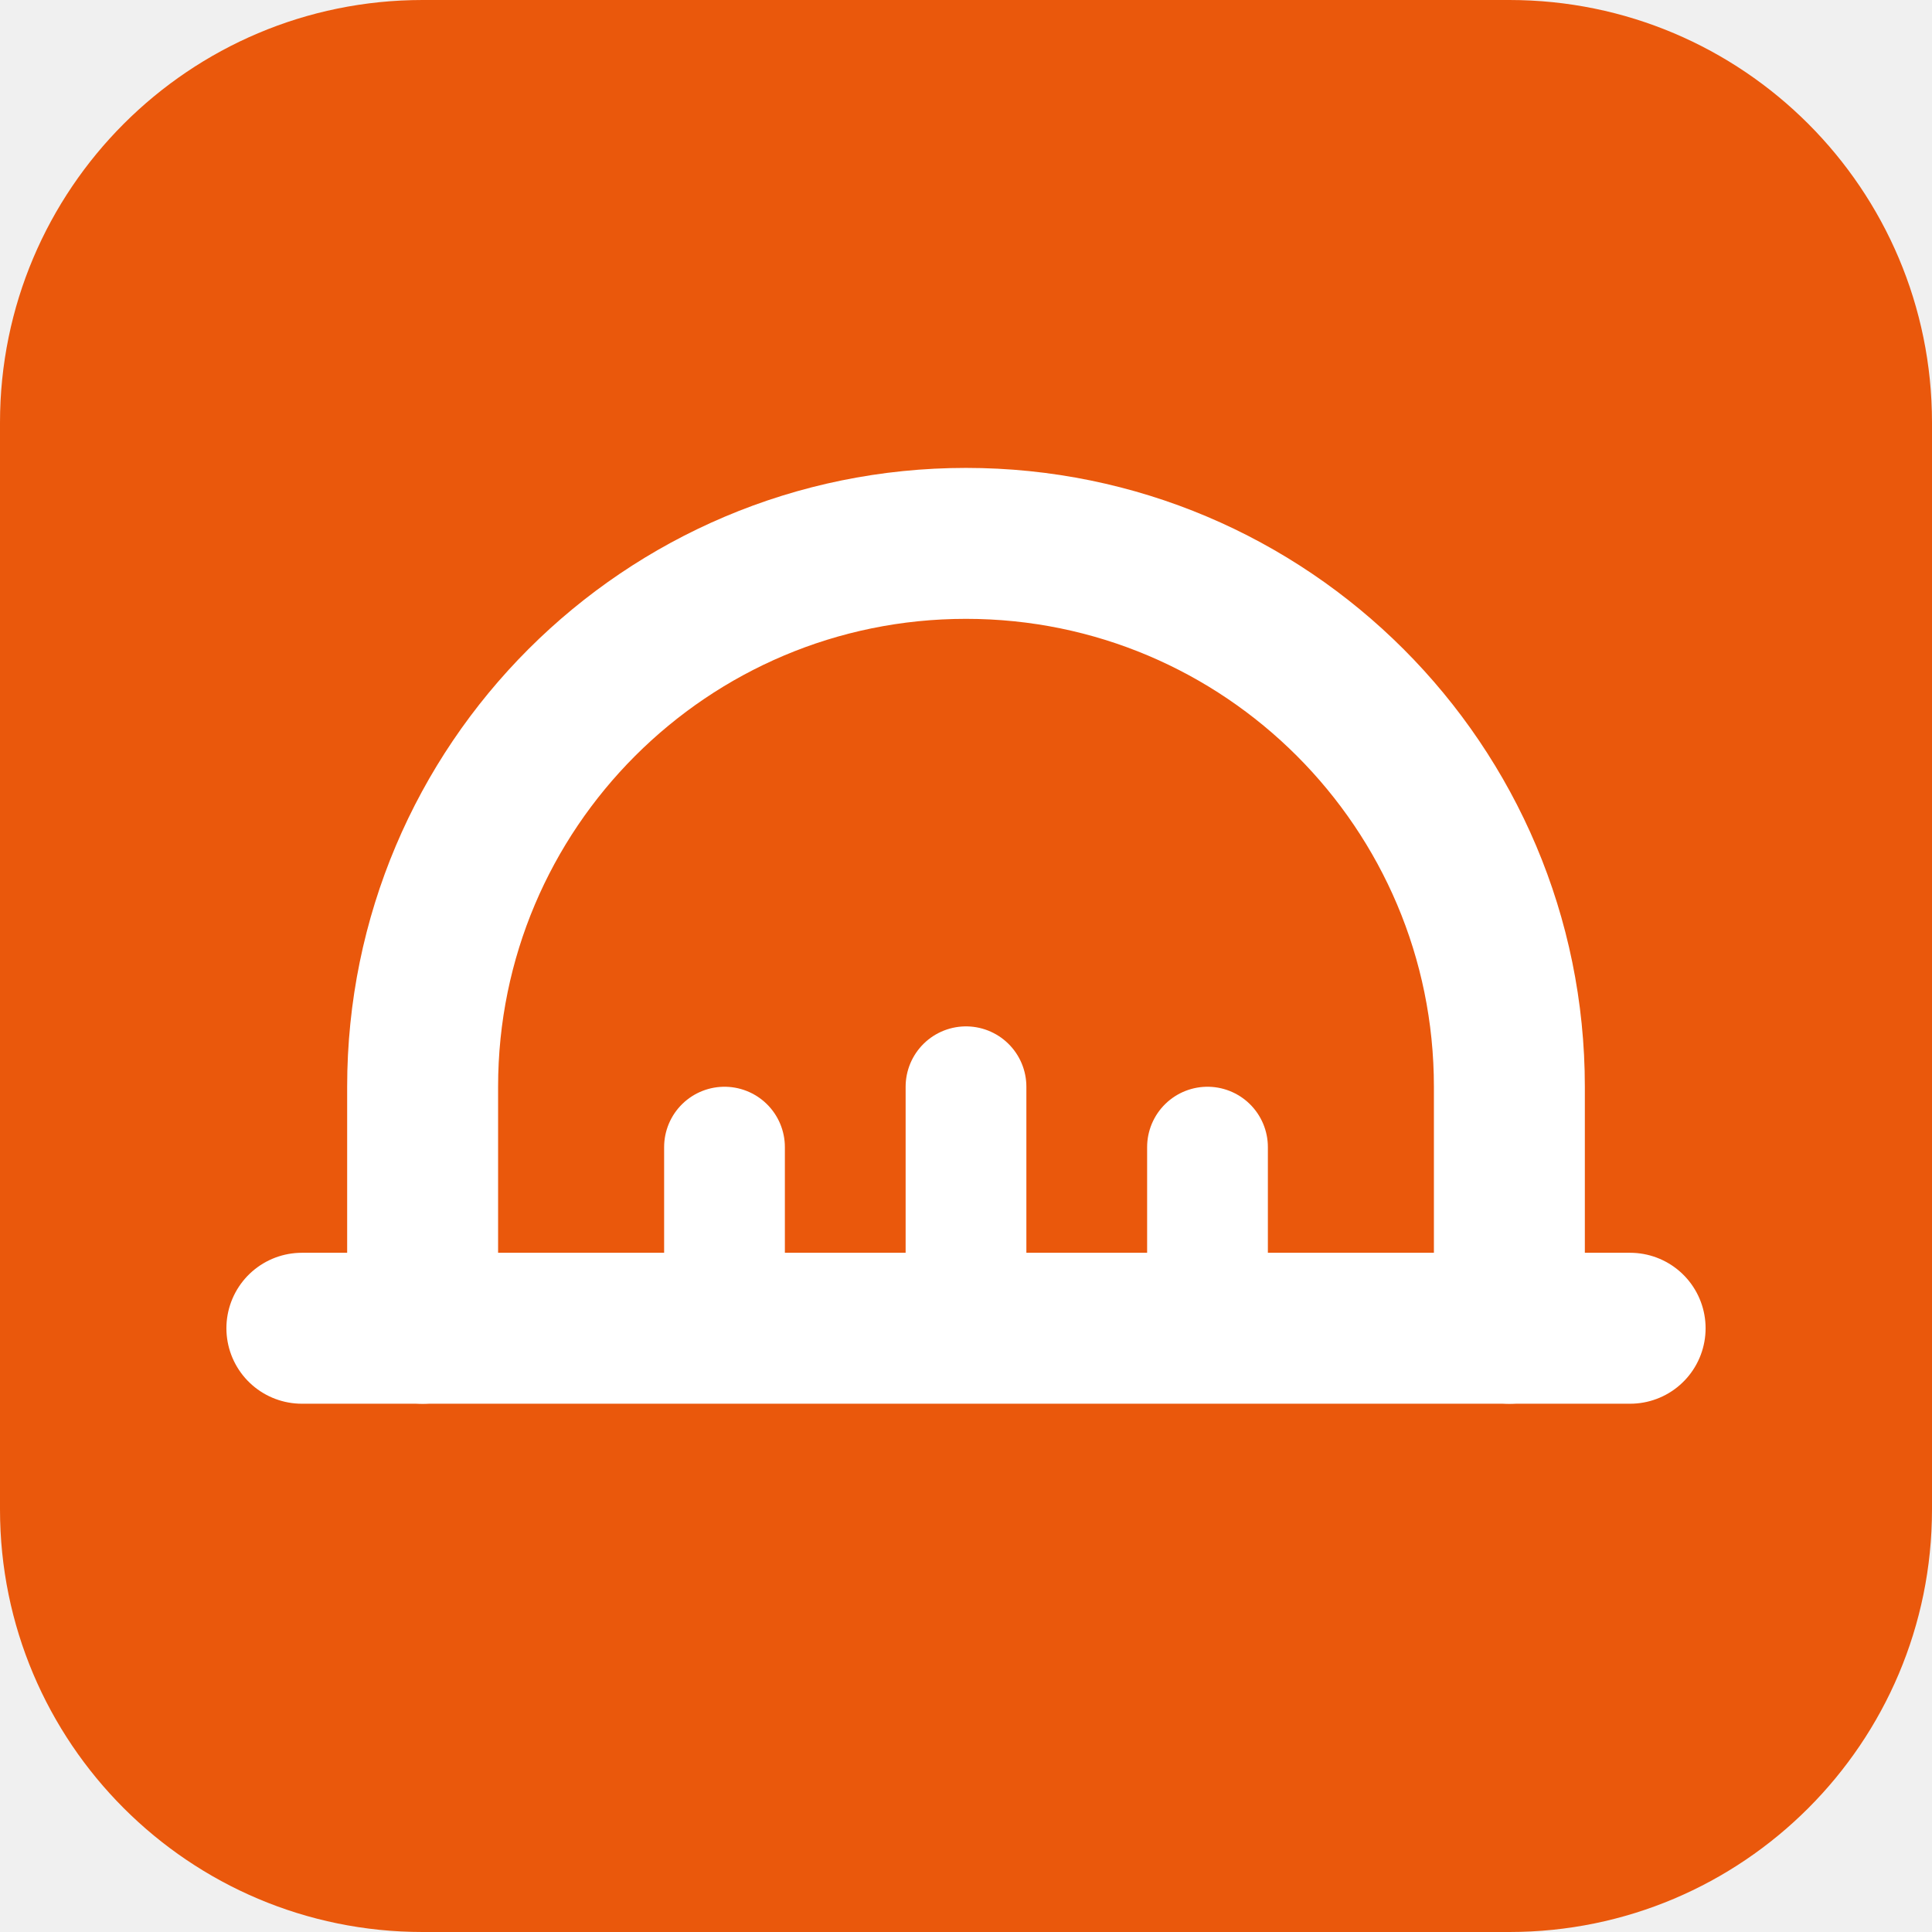
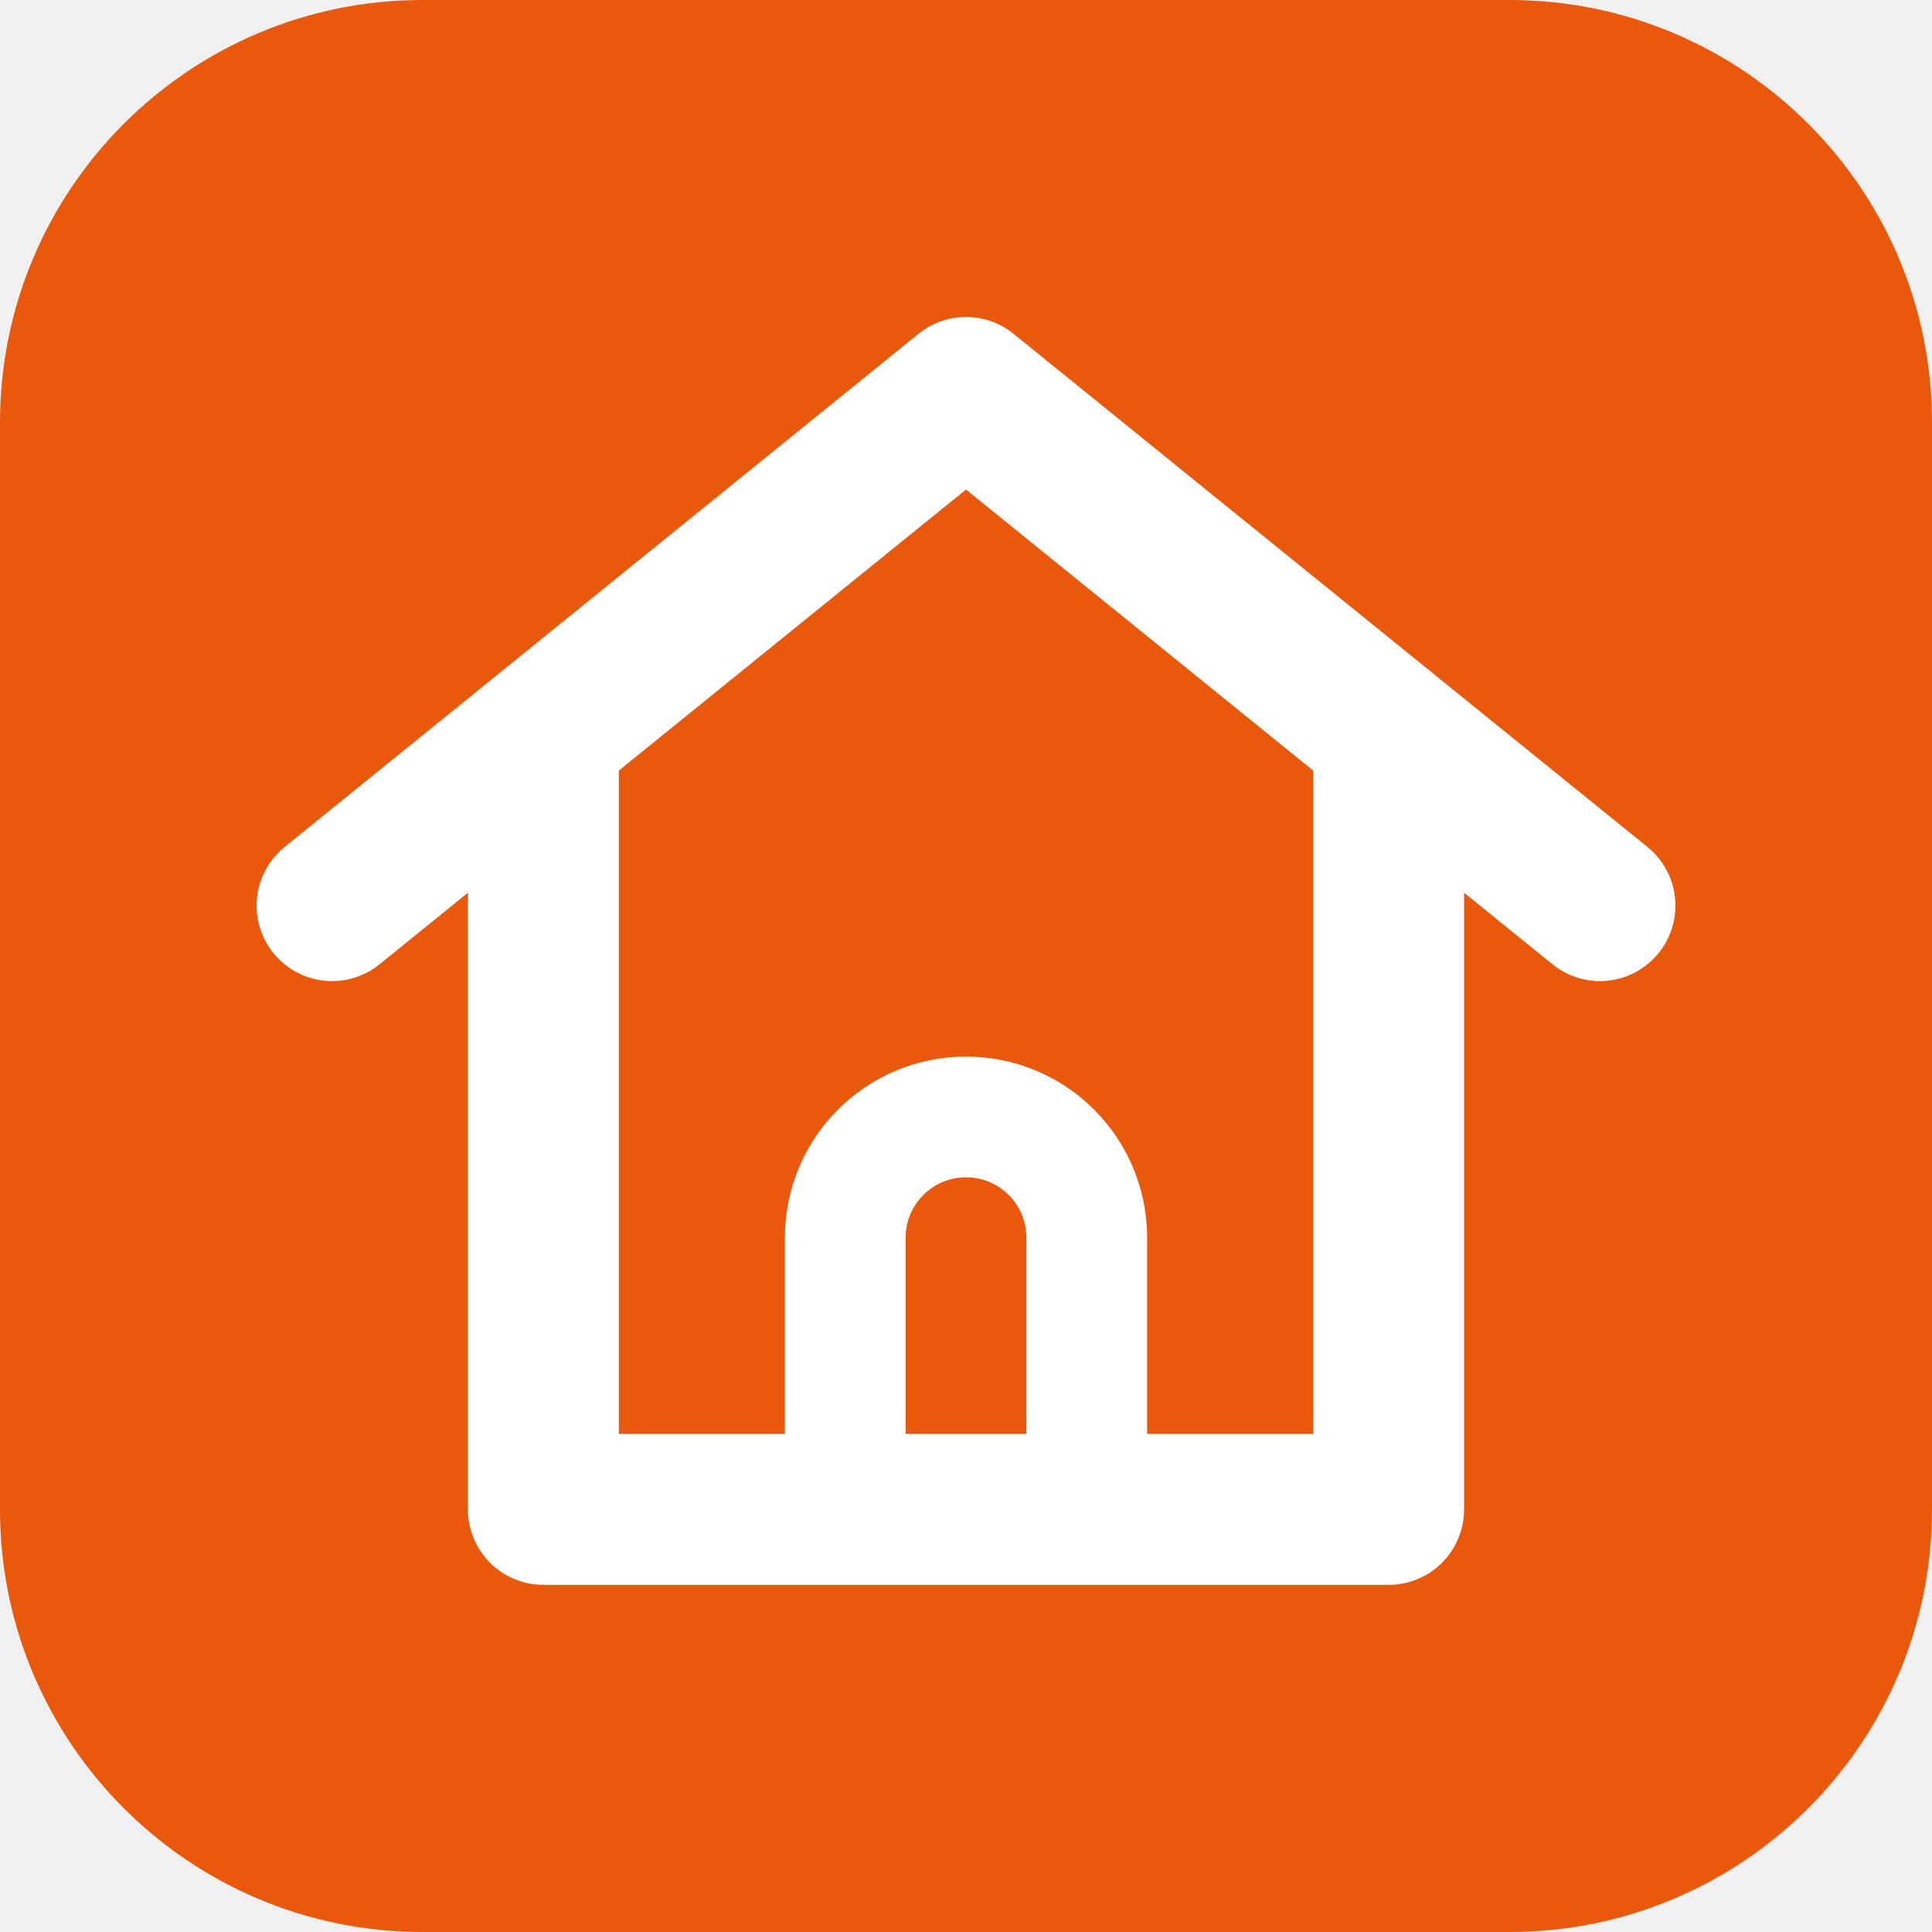
<svg xmlns="http://www.w3.org/2000/svg" viewBox="0 0 32 32">
  <rect width="32" height="32" rx="7" fill="#ea580c" />
-   <path d="M5 22h22" stroke="#fff" stroke-width="2.5" stroke-linecap="round" />
-   <path d="M7 22v-4a9 9 0 0 1 18 0v4" fill="none" stroke="#fff" stroke-width="2.5" stroke-linecap="round" />
-   <path d="M12 22v-3M16 22v-4M20 22v-3" stroke="#fff" stroke-width="2" stroke-linecap="round" />
+   <path d="M5.5 15 16 6.5 26.5 15" fill="none" stroke="#fff" stroke-width="2.5" stroke-linecap="round" stroke-linejoin="round" />
+   <path d="M9 12.5V25h14V12.5" fill="none" stroke="#fff" stroke-width="2.5" stroke-linecap="round" stroke-linejoin="round" />
+   <path d="M14 25v-4.5a2 2 0 0 1 4 0V25" fill="none" stroke="#fff" stroke-width="2" stroke-linecap="round" stroke-linejoin="round" />
</svg>
